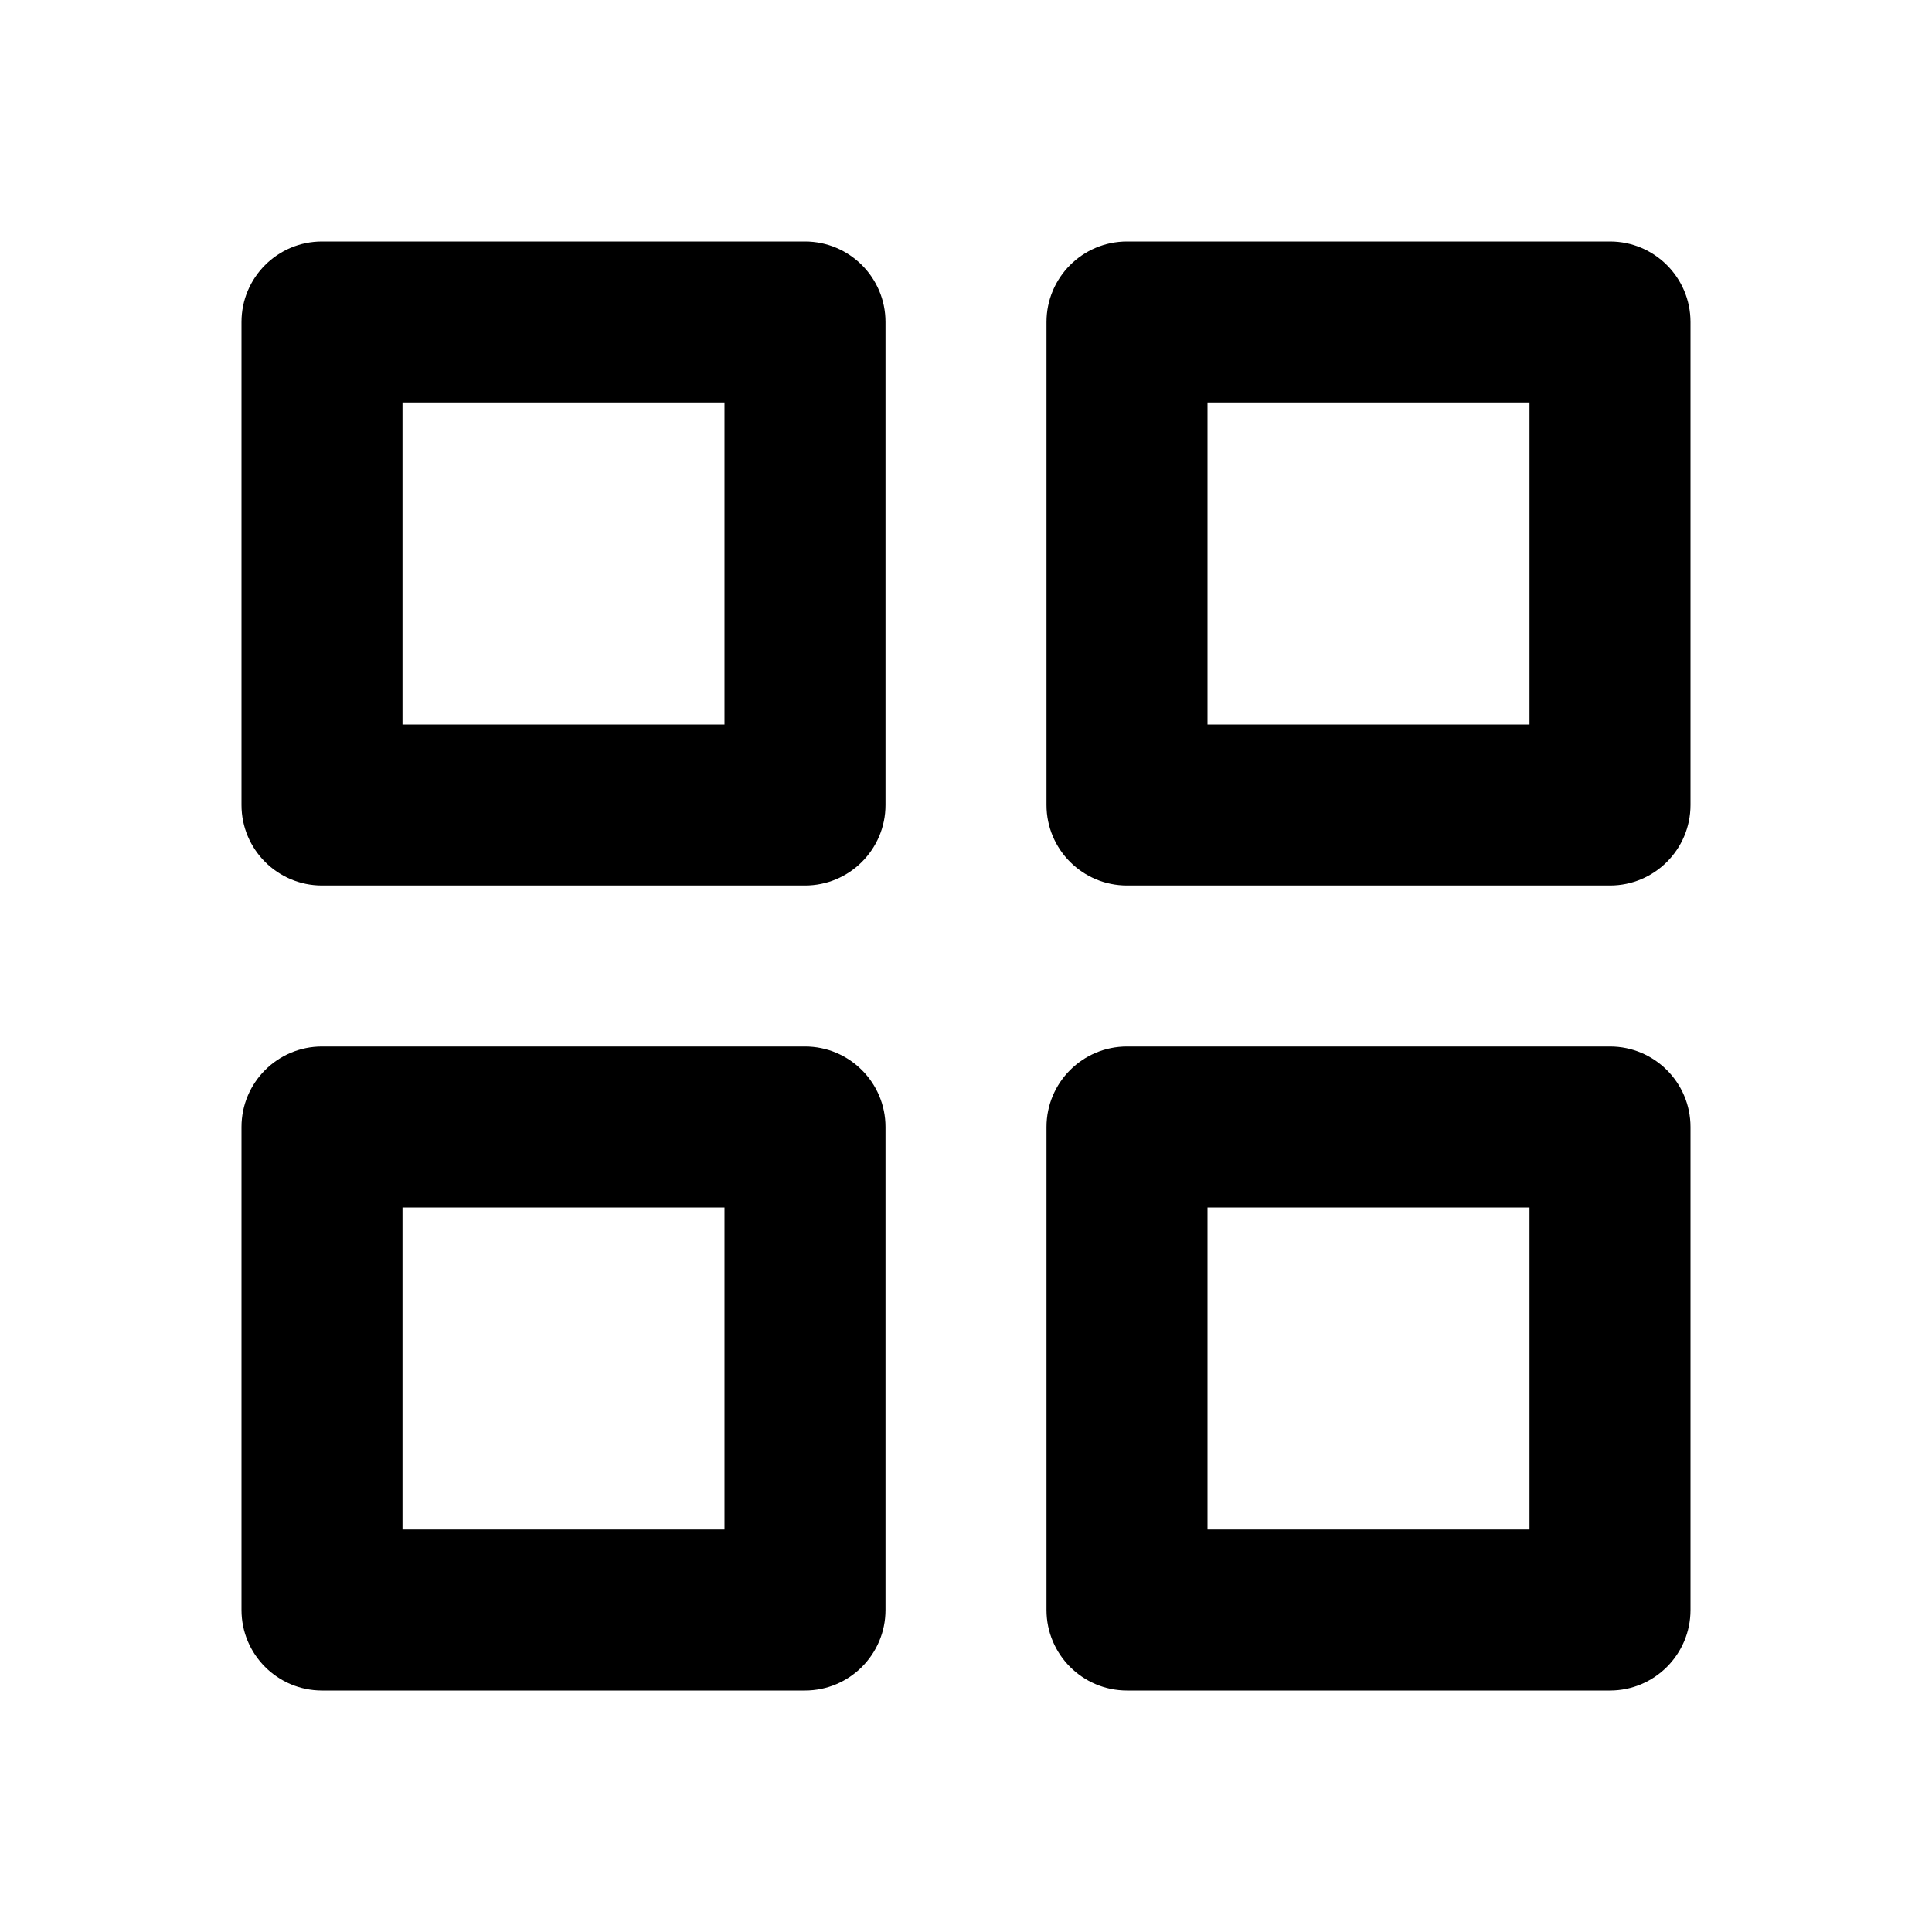
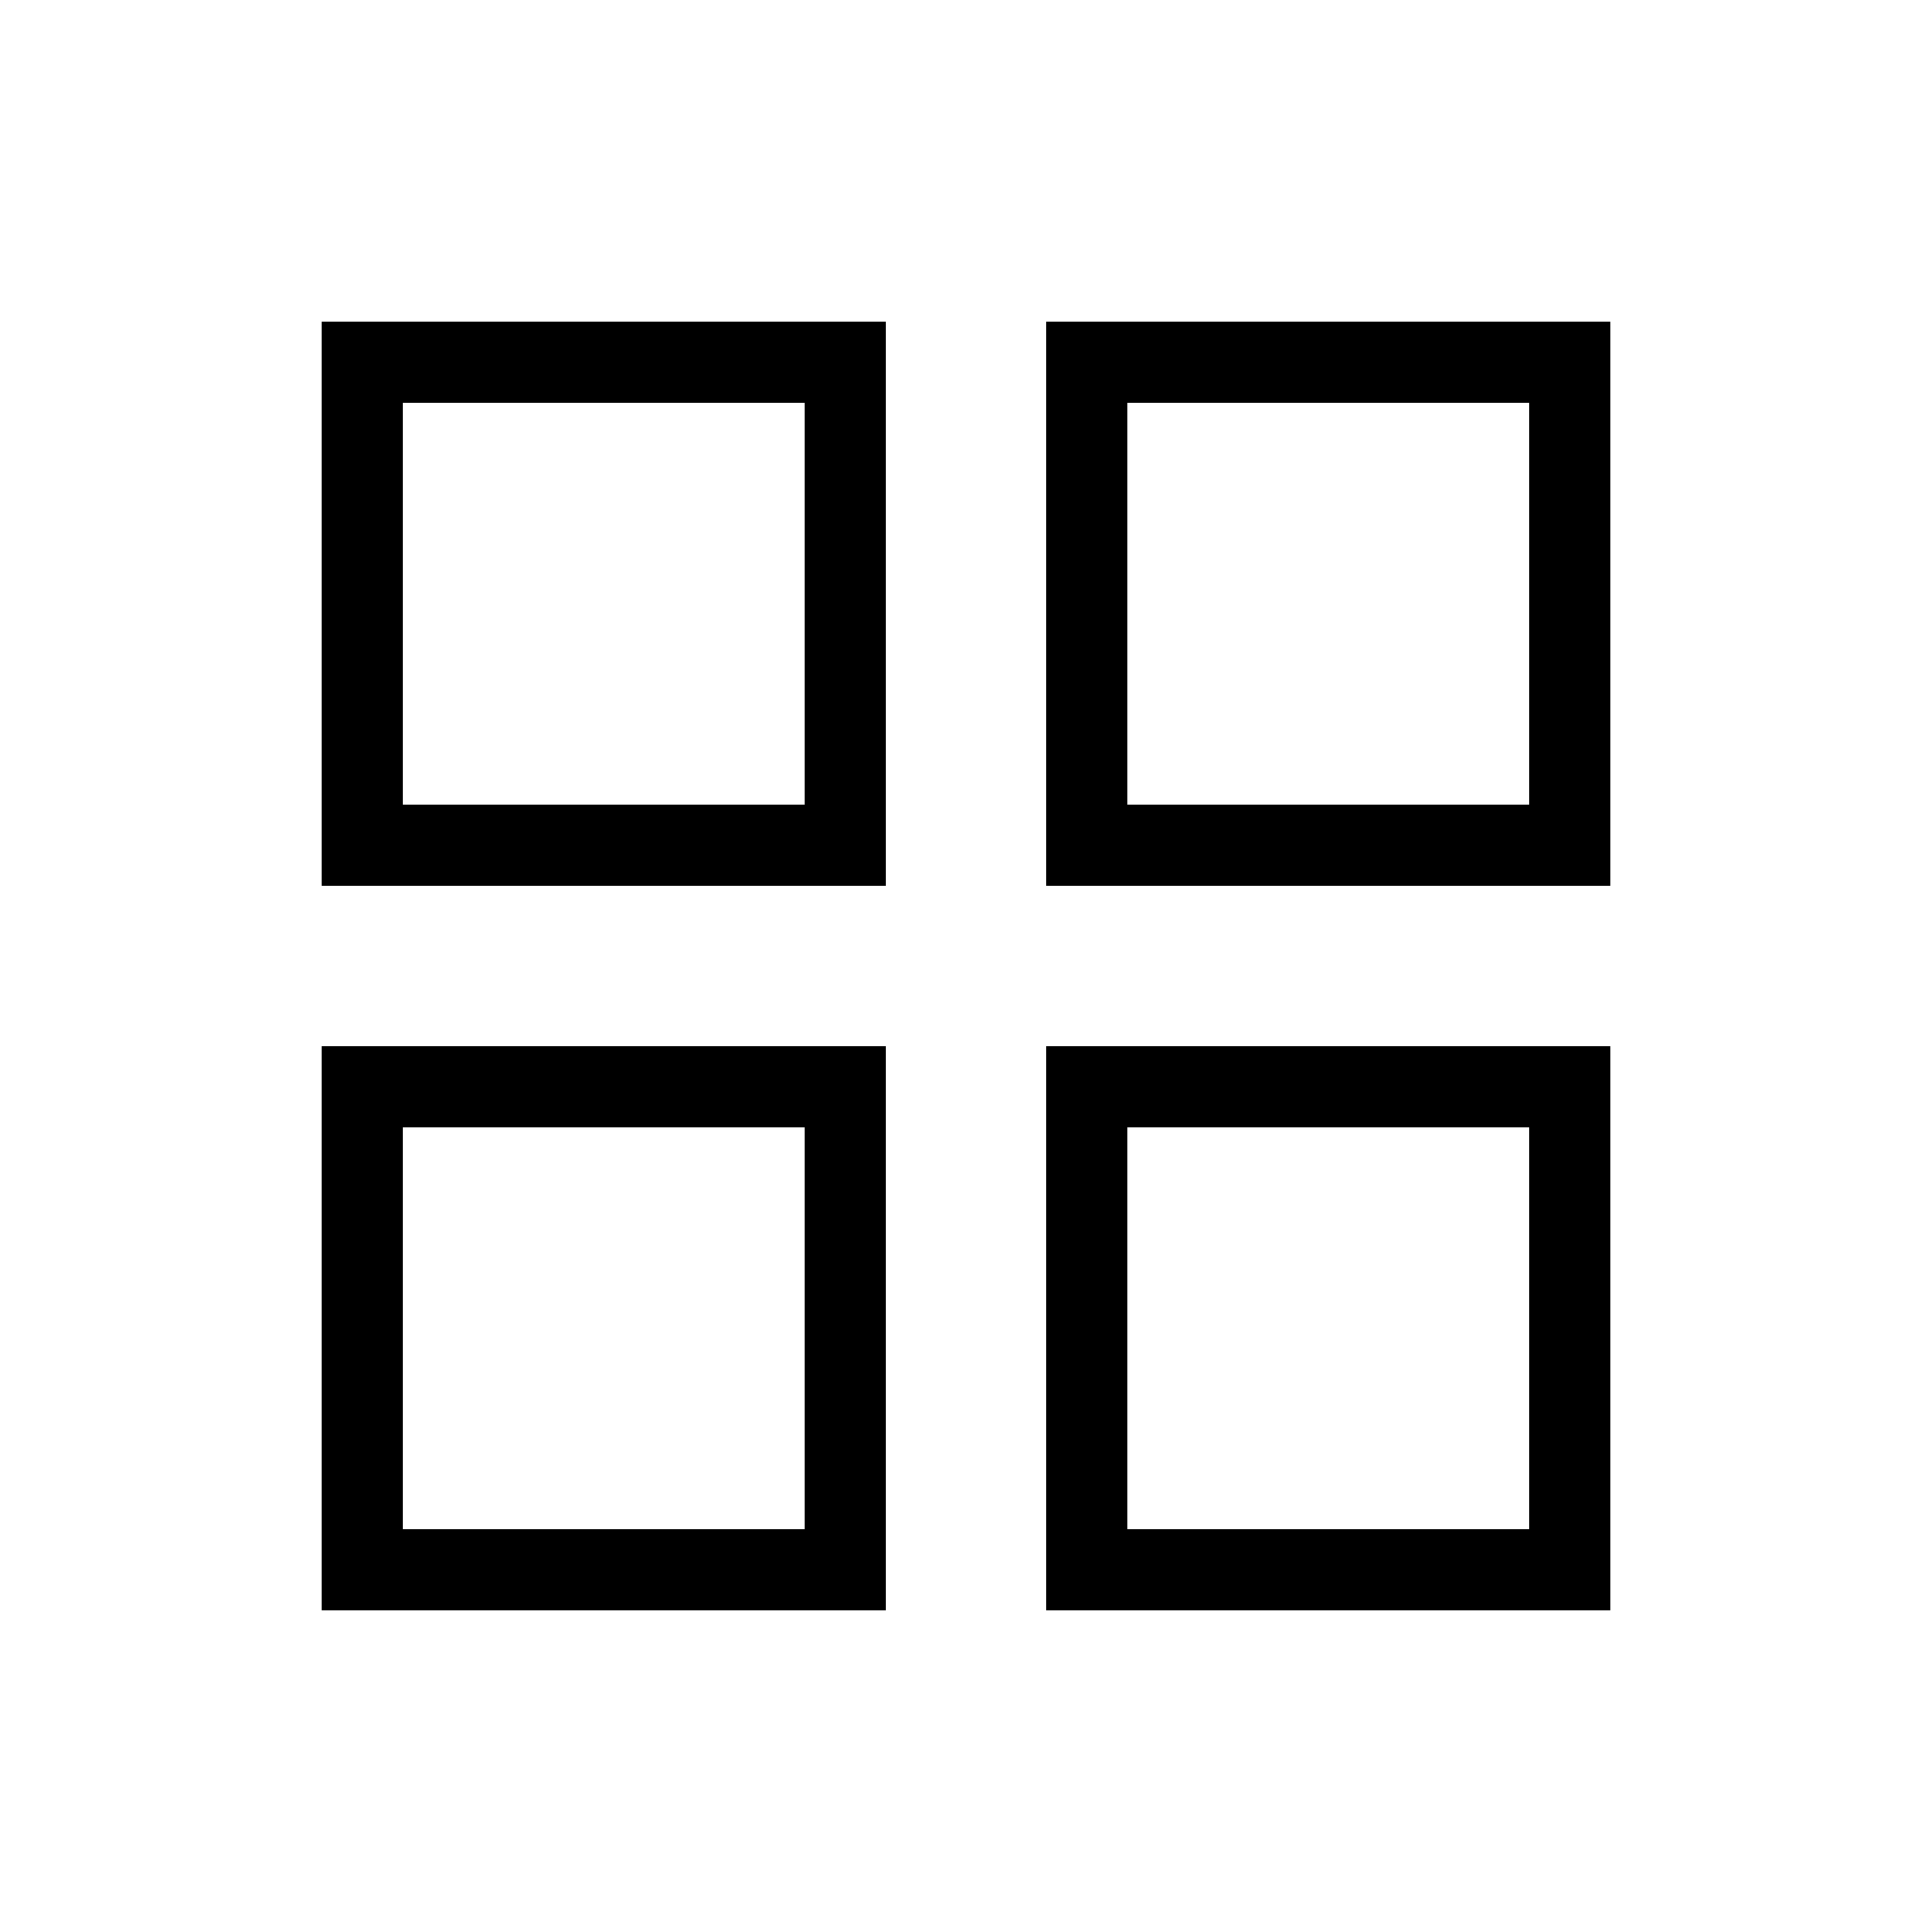
- <svg xmlns="http://www.w3.org/2000/svg" viewBox="0 0 24 24" fill="currentColor">
-   <path d="M3 4C3 3.448 3.448 3 4 3H10C10.552 3 11 3.448 11 4V10C11 10.552 10.552 11 10 11H4C3.448 11 3 10.552 3 10V4ZM3 14C3 13.448 3.448 13 4 13H10C10.552 13 11 13.448 11 14V20C11 20.552 10.552 21 10 21H4C3.448 21 3 20.552 3 20V14ZM13 4C13 3.448 13.448 3 14 3H20C20.552 3 21 3.448 21 4V10C21 10.552 20.552 11 20 11H14C13.448 11 13 10.552 13 10V4ZM13 14C13 13.448 13.448 13 14 13H20C20.552 13 21 13.448 21 14V20C21 20.552 20.552 21 20 21H14C13.448 21 13 20.552 13 20V14ZM15 5V9H19V5H15ZM15 15V19H19V15H15ZM5 5V9H9V5H5ZM5 15V19H9V15H5Z" />
+ <svg xmlns="http://www.w3.org/2000/svg" height="24" viewBox="0 -960 960 960" width="24">
+   <path d="M160-520v-280h280v280H160Zm0 360v-280h280v280H160Zm360-360v-280h280v280H520Zm0 360v-280h280v280H520ZM200-560h200v-200H200v200Zm360 0h200v-200H560v200Zm0 360h200v-200H560v200Zm-360 0h200v-200H200v200Zm360-360Zm0 160Zm-160 0Zm0-160Z" />
</svg>
